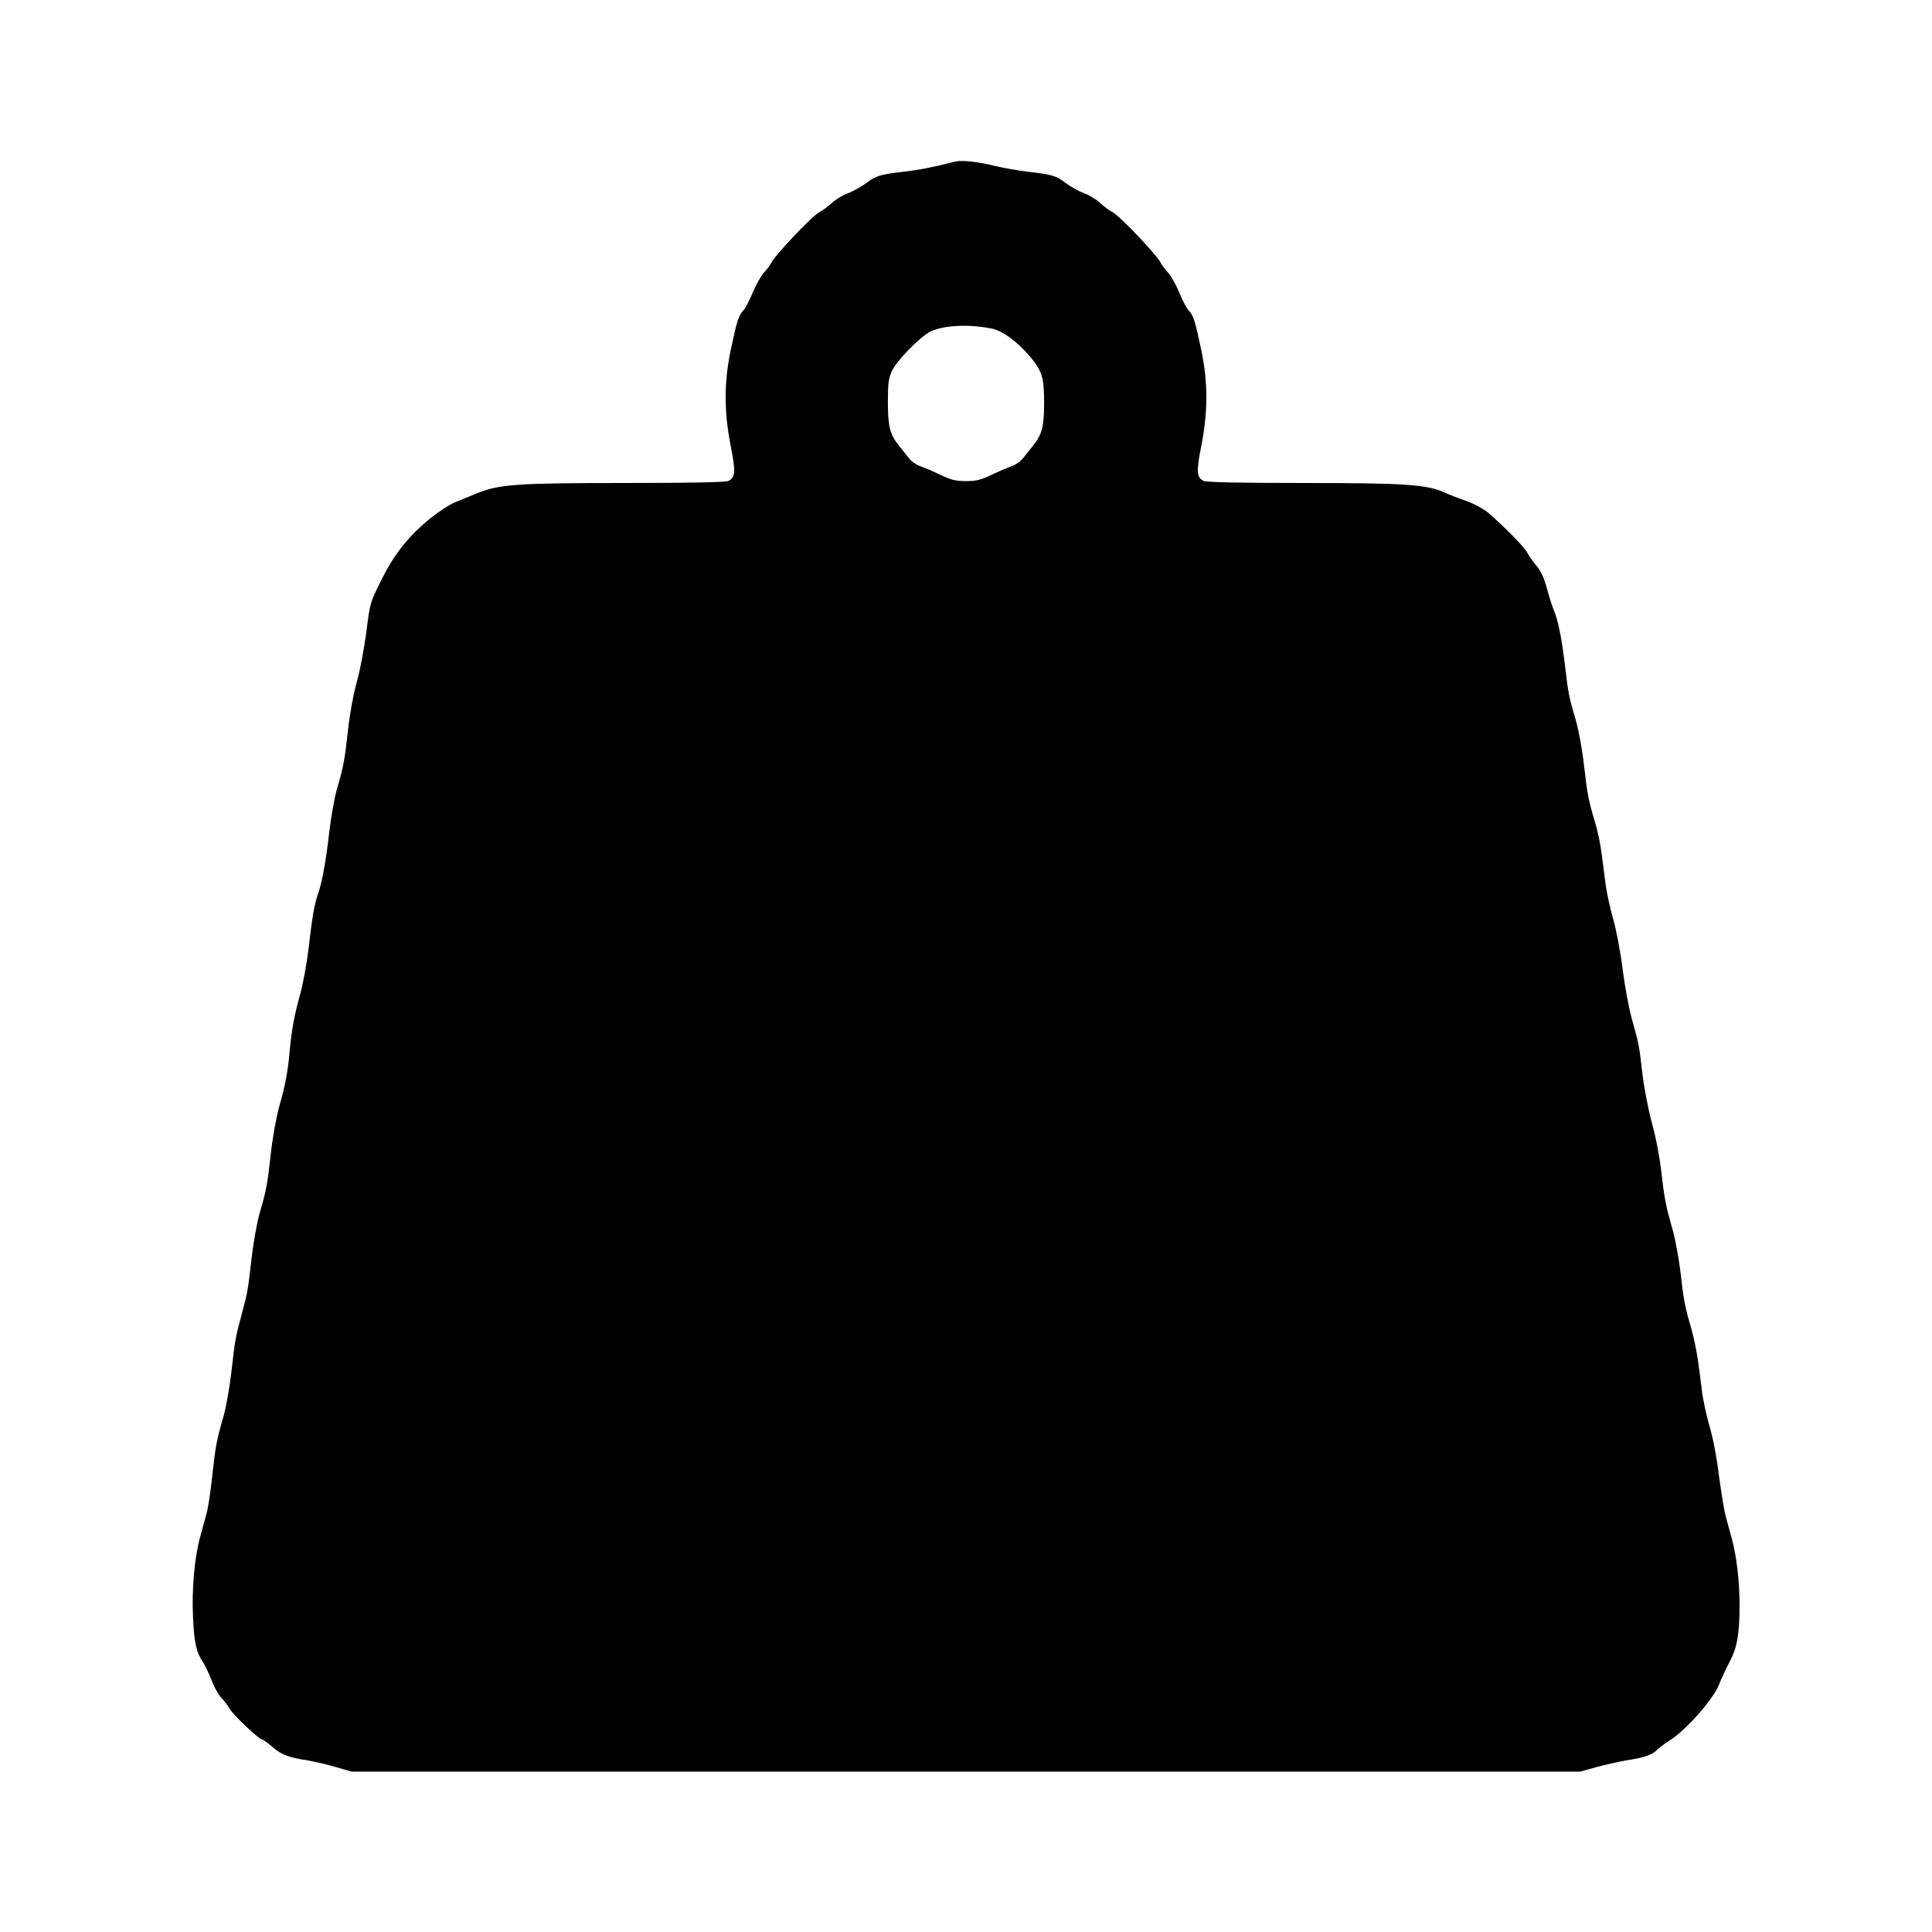
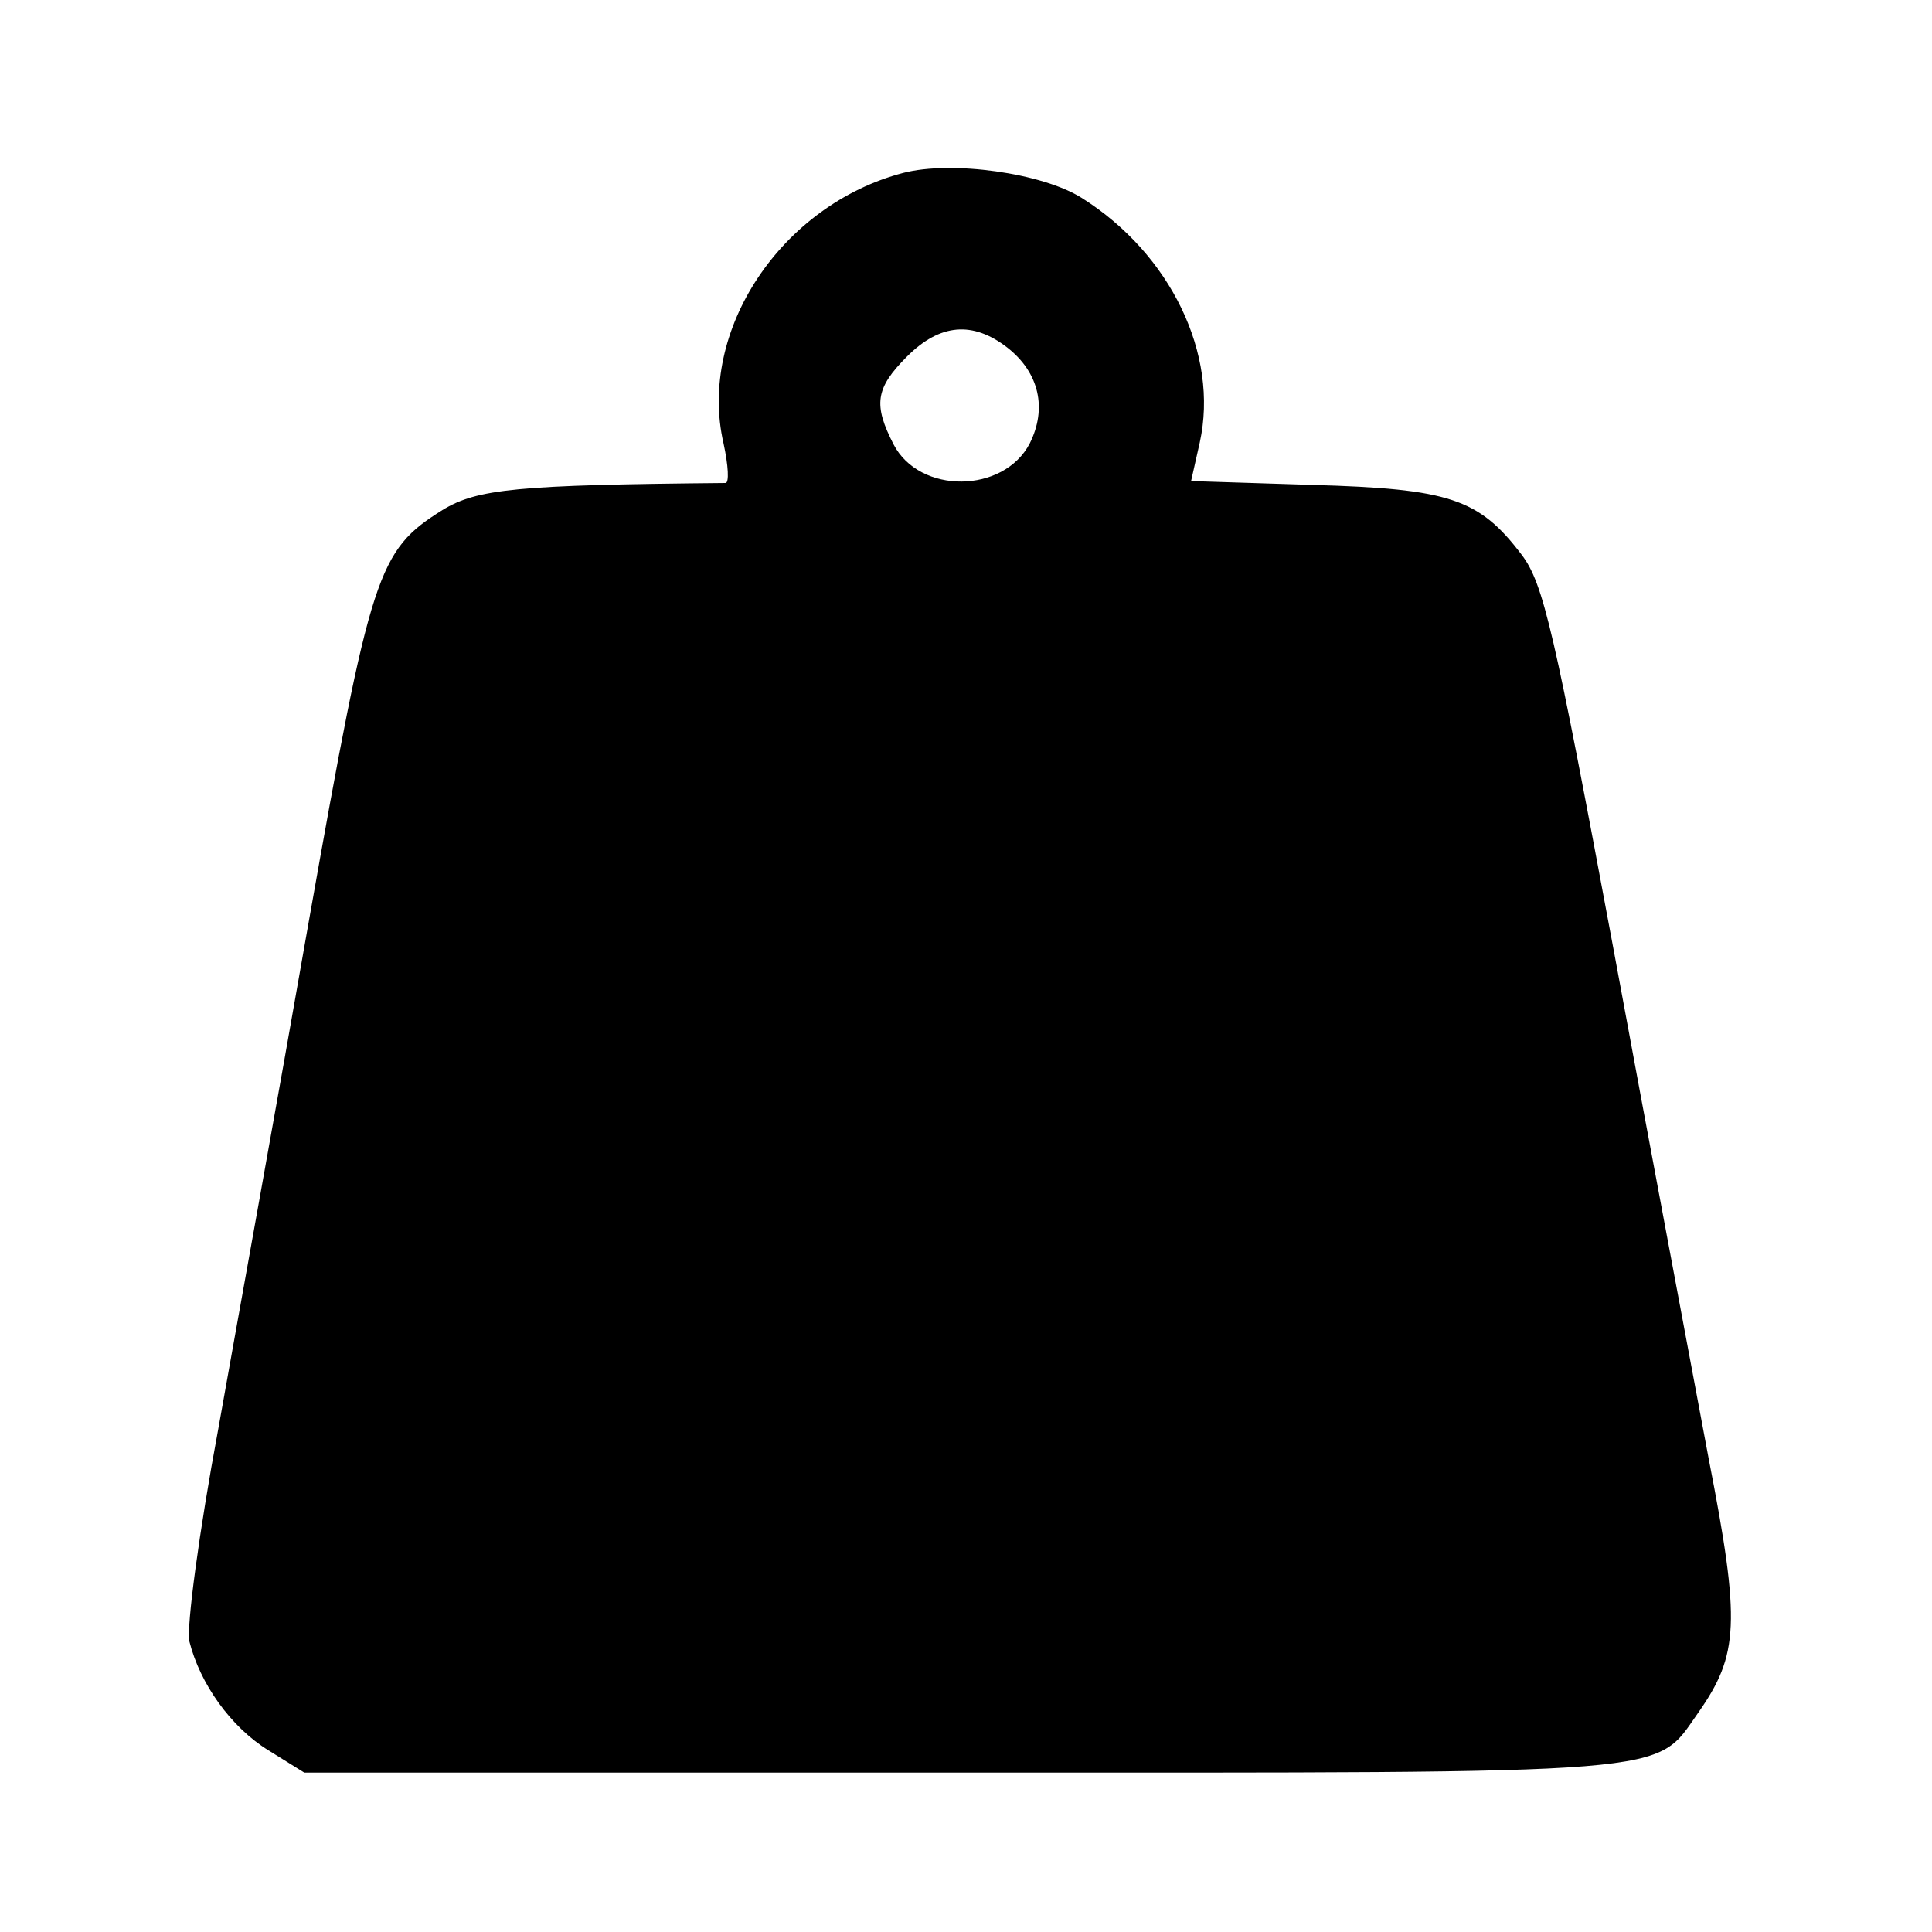
- <svg xmlns="http://www.w3.org/2000/svg" version="1.0" width="1024pt" height="1024pt" viewBox="0 0 1024 1024" preserveAspectRatio="xMidYMid meet">
-   <g transform="translate(0,1024) scale(0.1,-0.1)" fill="#000000" stroke="none">
-     <path d="M5065 9384 c-122 -31 -195 -45 -275 -54 -127 -15 -149 -22 -201 -62 -25 -18 -67 -42 -94 -52 -28 -10 -66 -33 -85 -51 -19 -18 -49 -40 -66 -49 -36 -17 -231 -223 -253 -264 -7 -15 -26 -40 -42 -57 -15 -16 -42 -64 -59 -105 -17 -41 -39 -84 -50 -95 -25 -27 -34 -53 -67 -210 -36 -174 -36 -325 0 -509 27 -137 25 -166 -12 -185 -13 -7 -195 -11 -548 -11 -577 0 -668 -7 -786 -55 -34 -14 -84 -35 -112 -46 -27 -10 -86 -48 -130 -83 -117 -94 -194 -190 -264 -331 -60 -119 -60 -121 -80 -280 -12 -88 -34 -205 -50 -260 -17 -60 -36 -161 -46 -250 -18 -166 -24 -197 -60 -320 -13 -46 -31 -149 -40 -227 -18 -156 -38 -265 -60 -328 -19 -53 -31 -125 -50 -292 -9 -75 -29 -184 -45 -241 -30 -108 -44 -183 -55 -302 -9 -104 -23 -178 -56 -293 -16 -60 -35 -166 -44 -250 -18 -162 -24 -193 -60 -316 -13 -47 -31 -147 -40 -223 -21 -182 -22 -191 -55 -313 -33 -122 -34 -131 -55 -313 -9 -76 -27 -176 -40 -223 -36 -123 -42 -154 -60 -315 -8 -81 -22 -171 -30 -200 -8 -30 -24 -87 -35 -128 -29 -106 -44 -275 -37 -420 6 -138 17 -186 52 -240 13 -20 34 -63 46 -96 12 -33 34 -73 49 -90 16 -16 37 -45 48 -63 20 -34 156 -162 172 -162 5 0 29 -18 55 -40 47 -41 84 -55 189 -71 34 -6 99 -21 146 -35 l84 -24 3256 0 3255 0 90 25 c50 13 117 28 151 34 97 15 140 29 165 55 13 12 44 36 68 51 87 54 233 220 262 296 11 28 35 81 55 118 41 78 54 149 54 301 0 127 -15 259 -41 355 -11 38 -26 95 -34 125 -8 30 -23 127 -35 215 -11 92 -32 200 -49 255 -15 52 -34 136 -40 185 -6 50 -16 126 -22 169 -6 44 -22 118 -35 165 -34 115 -41 155 -58 306 -9 72 -27 169 -41 218 -36 126 -42 157 -60 307 -8 76 -30 189 -50 260 -19 69 -41 185 -50 260 -18 155 -17 150 -56 290 -16 58 -38 177 -49 265 -11 89 -33 205 -49 261 -16 56 -34 137 -40 180 -6 44 -16 120 -22 169 -6 50 -22 126 -36 170 -34 115 -40 144 -58 304 -9 79 -28 182 -42 230 -37 126 -41 145 -58 292 -17 144 -36 238 -59 294 -8 19 -25 71 -37 116 -15 56 -32 92 -56 121 -19 23 -41 54 -49 70 -15 29 -122 138 -207 211 -26 21 -74 47 -113 61 -38 13 -90 33 -116 45 -95 43 -206 51 -751 51 -339 0 -515 4 -528 11 -37 19 -39 48 -12 185 36 184 36 335 0 509 -33 157 -42 183 -67 210 -11 11 -33 54 -50 95 -17 41 -44 89 -59 105 -16 17 -35 42 -42 57 -22 41 -217 247 -253 264 -17 9 -47 31 -66 49 -19 18 -57 41 -85 51 -27 10 -69 34 -94 52 -53 41 -74 47 -205 62 -55 7 -134 21 -175 31 -81 21 -173 31 -206 23z m189 -885 c60 -12 138 -69 207 -151 63 -76 73 -111 73 -243 0 -124 -11 -167 -57 -225 -18 -22 -42 -53 -55 -69 -12 -16 -39 -35 -60 -42 -20 -7 -68 -27 -107 -46 -57 -27 -81 -33 -135 -33 -54 0 -78 6 -135 33 -39 19 -87 39 -107 46 -21 7 -48 26 -60 42 -13 16 -37 47 -55 69 -47 59 -57 101 -57 230 0 96 3 123 21 163 25 55 152 185 205 210 70 33 201 40 322 16z" />
+ <svg xmlns="http://www.w3.org/2000/svg" version="1.0" width="200pt" height="200pt" viewBox="0 0 200 200" preserveAspectRatio="xMidYMid meet">
+   <g transform="translate(0,200) scale(0.1,-0.1)" fill="#000000" stroke="none">
+     <path d="M935 1821 c-126 -33 -213 -163 -186 -280 5 -23 6 -41 2 -41 -216 -2 -257 -6 -293 -28 -67 -42 -74 -63 -138 -424 -32 -183 -75 -420 -94 -527 -20 -107 -33 -205 -30 -220 11 -44 43 -89 82 -113 l37 -23 680 0 c750 0 717 -3 763 62 42 60 44 93 11 262 -16 86 -61 324 -99 530 -61 327 -72 377 -95 407 -44 58 -75 68 -216 72 l-126 4 9 40 c20 91 -30 195 -122 253 -41 26 -135 39 -185 26z m108 -181 c33 -26 41 -63 23 -99 -27 -52 -114 -53 -141 -1 -21 41 -19 58 14 91 34 34 68 37 104 9z" />
  </g>
</svg>
